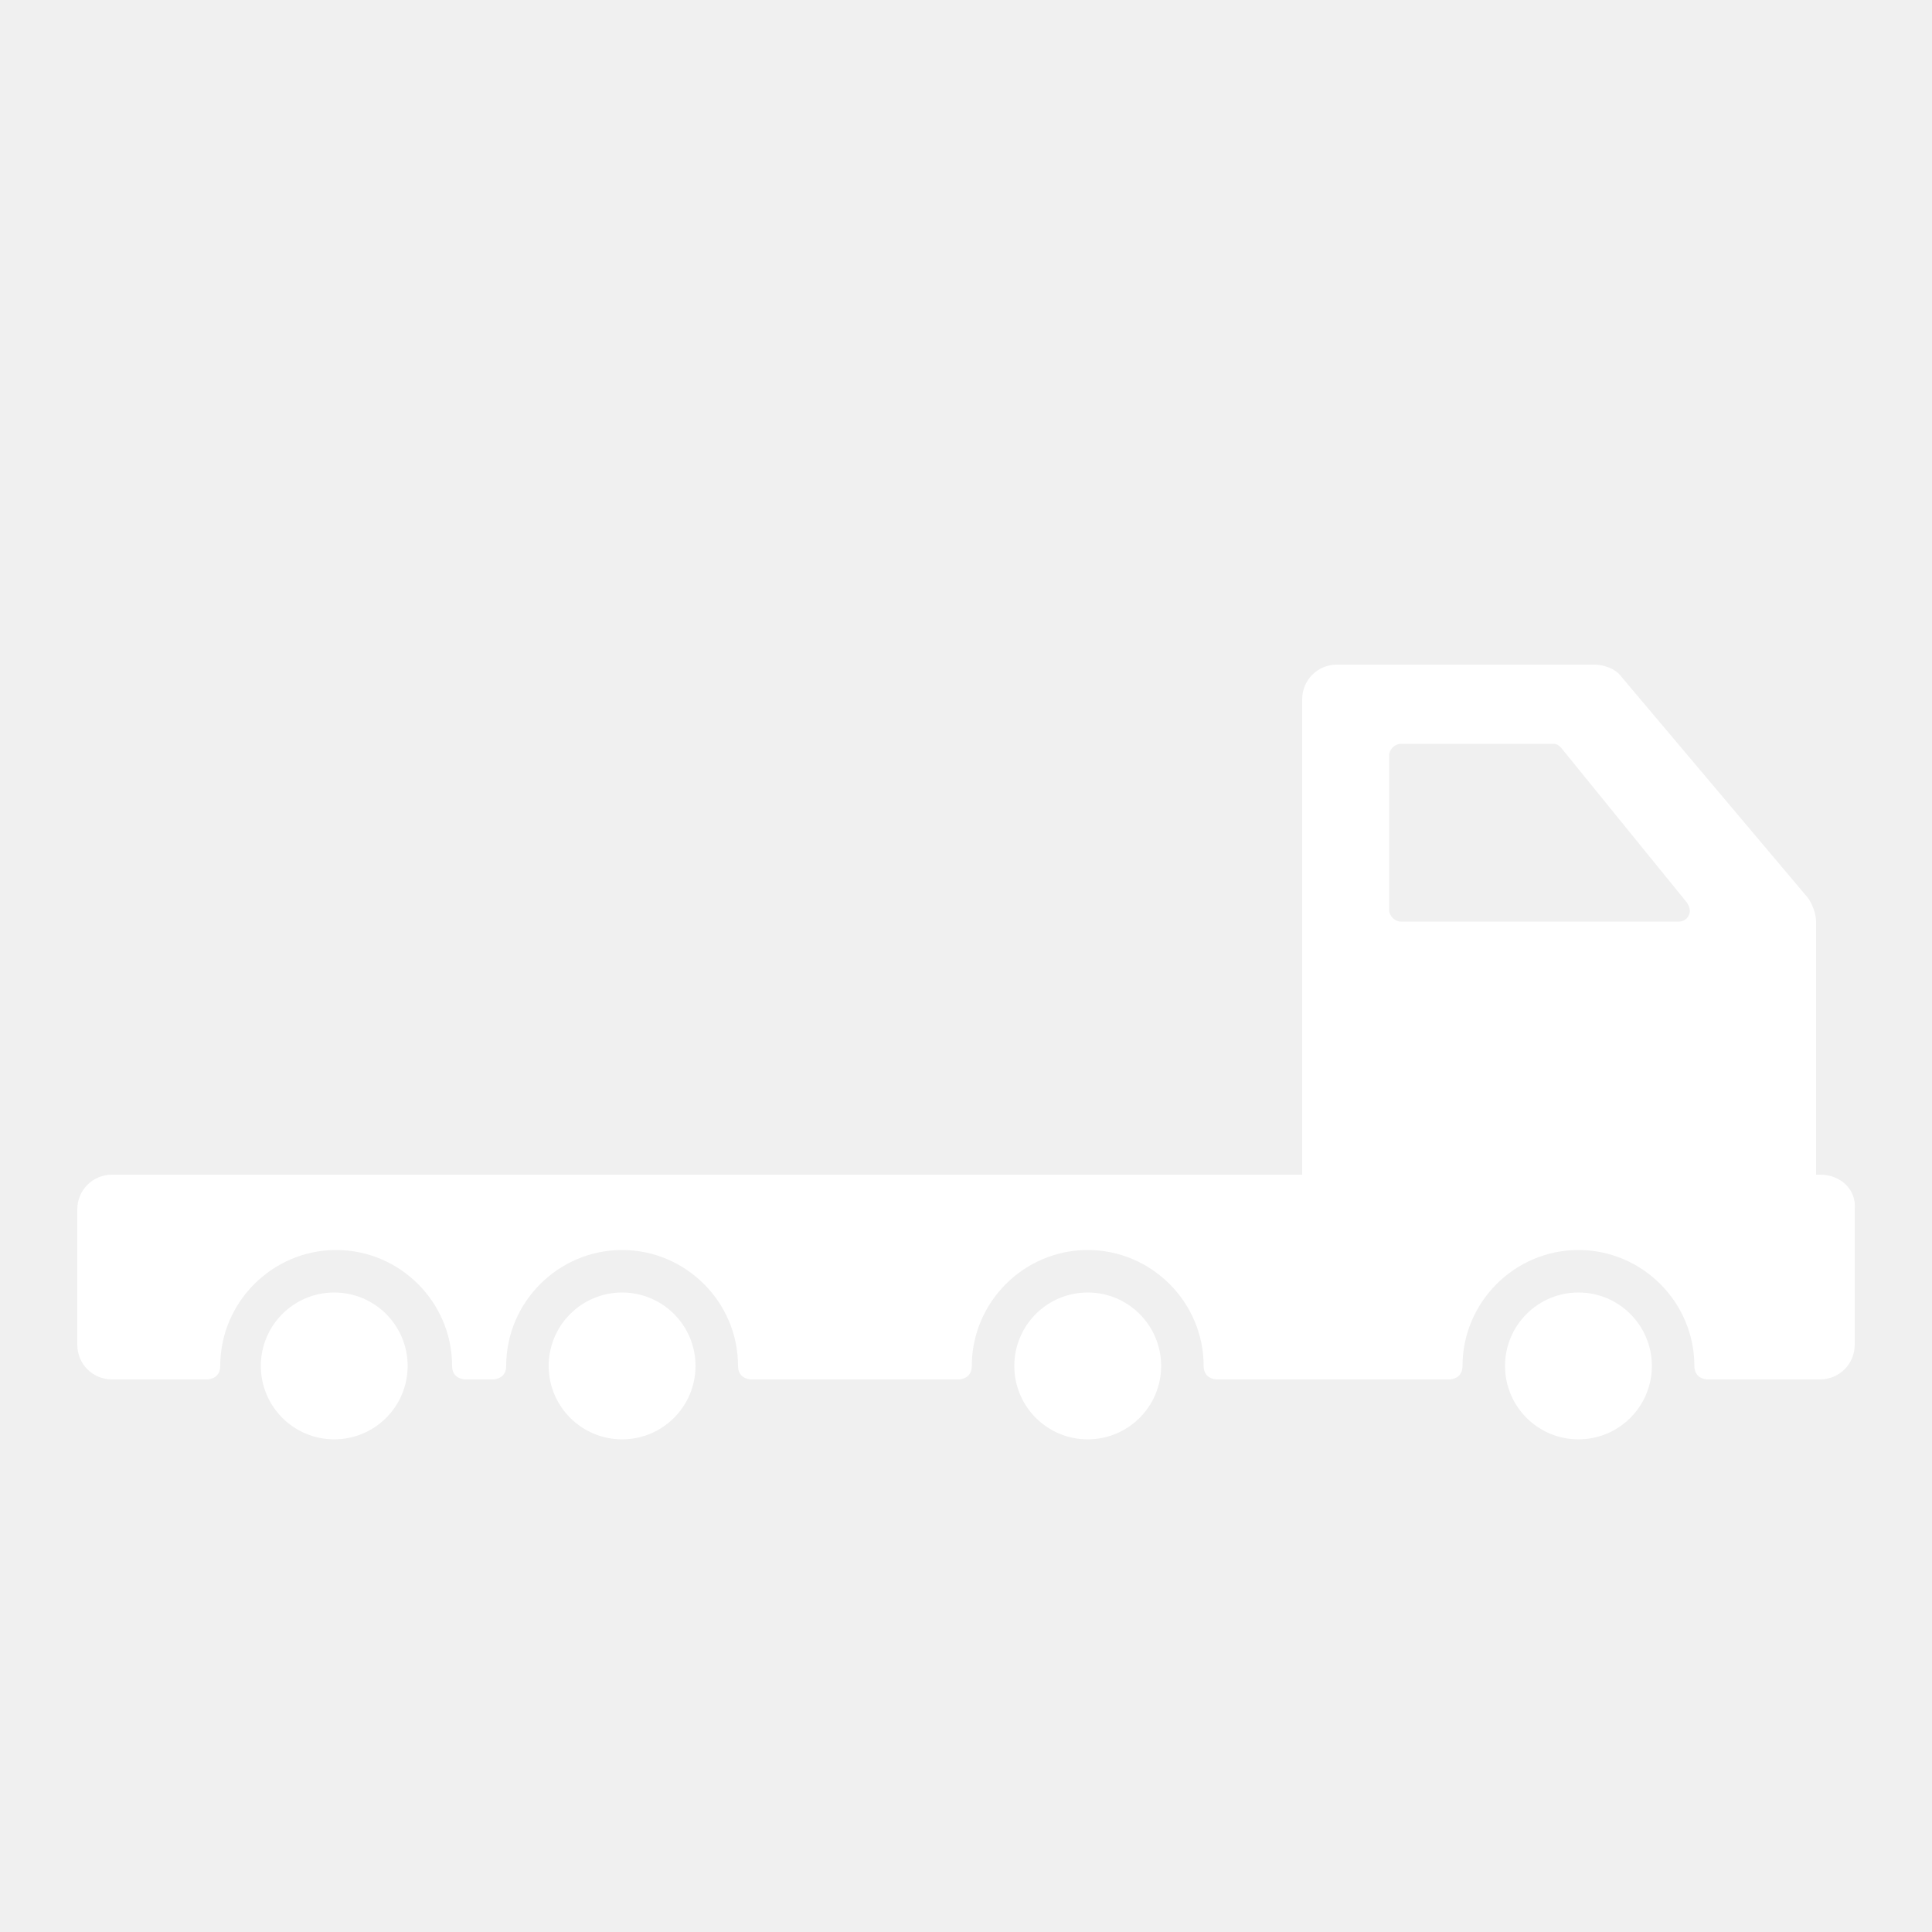
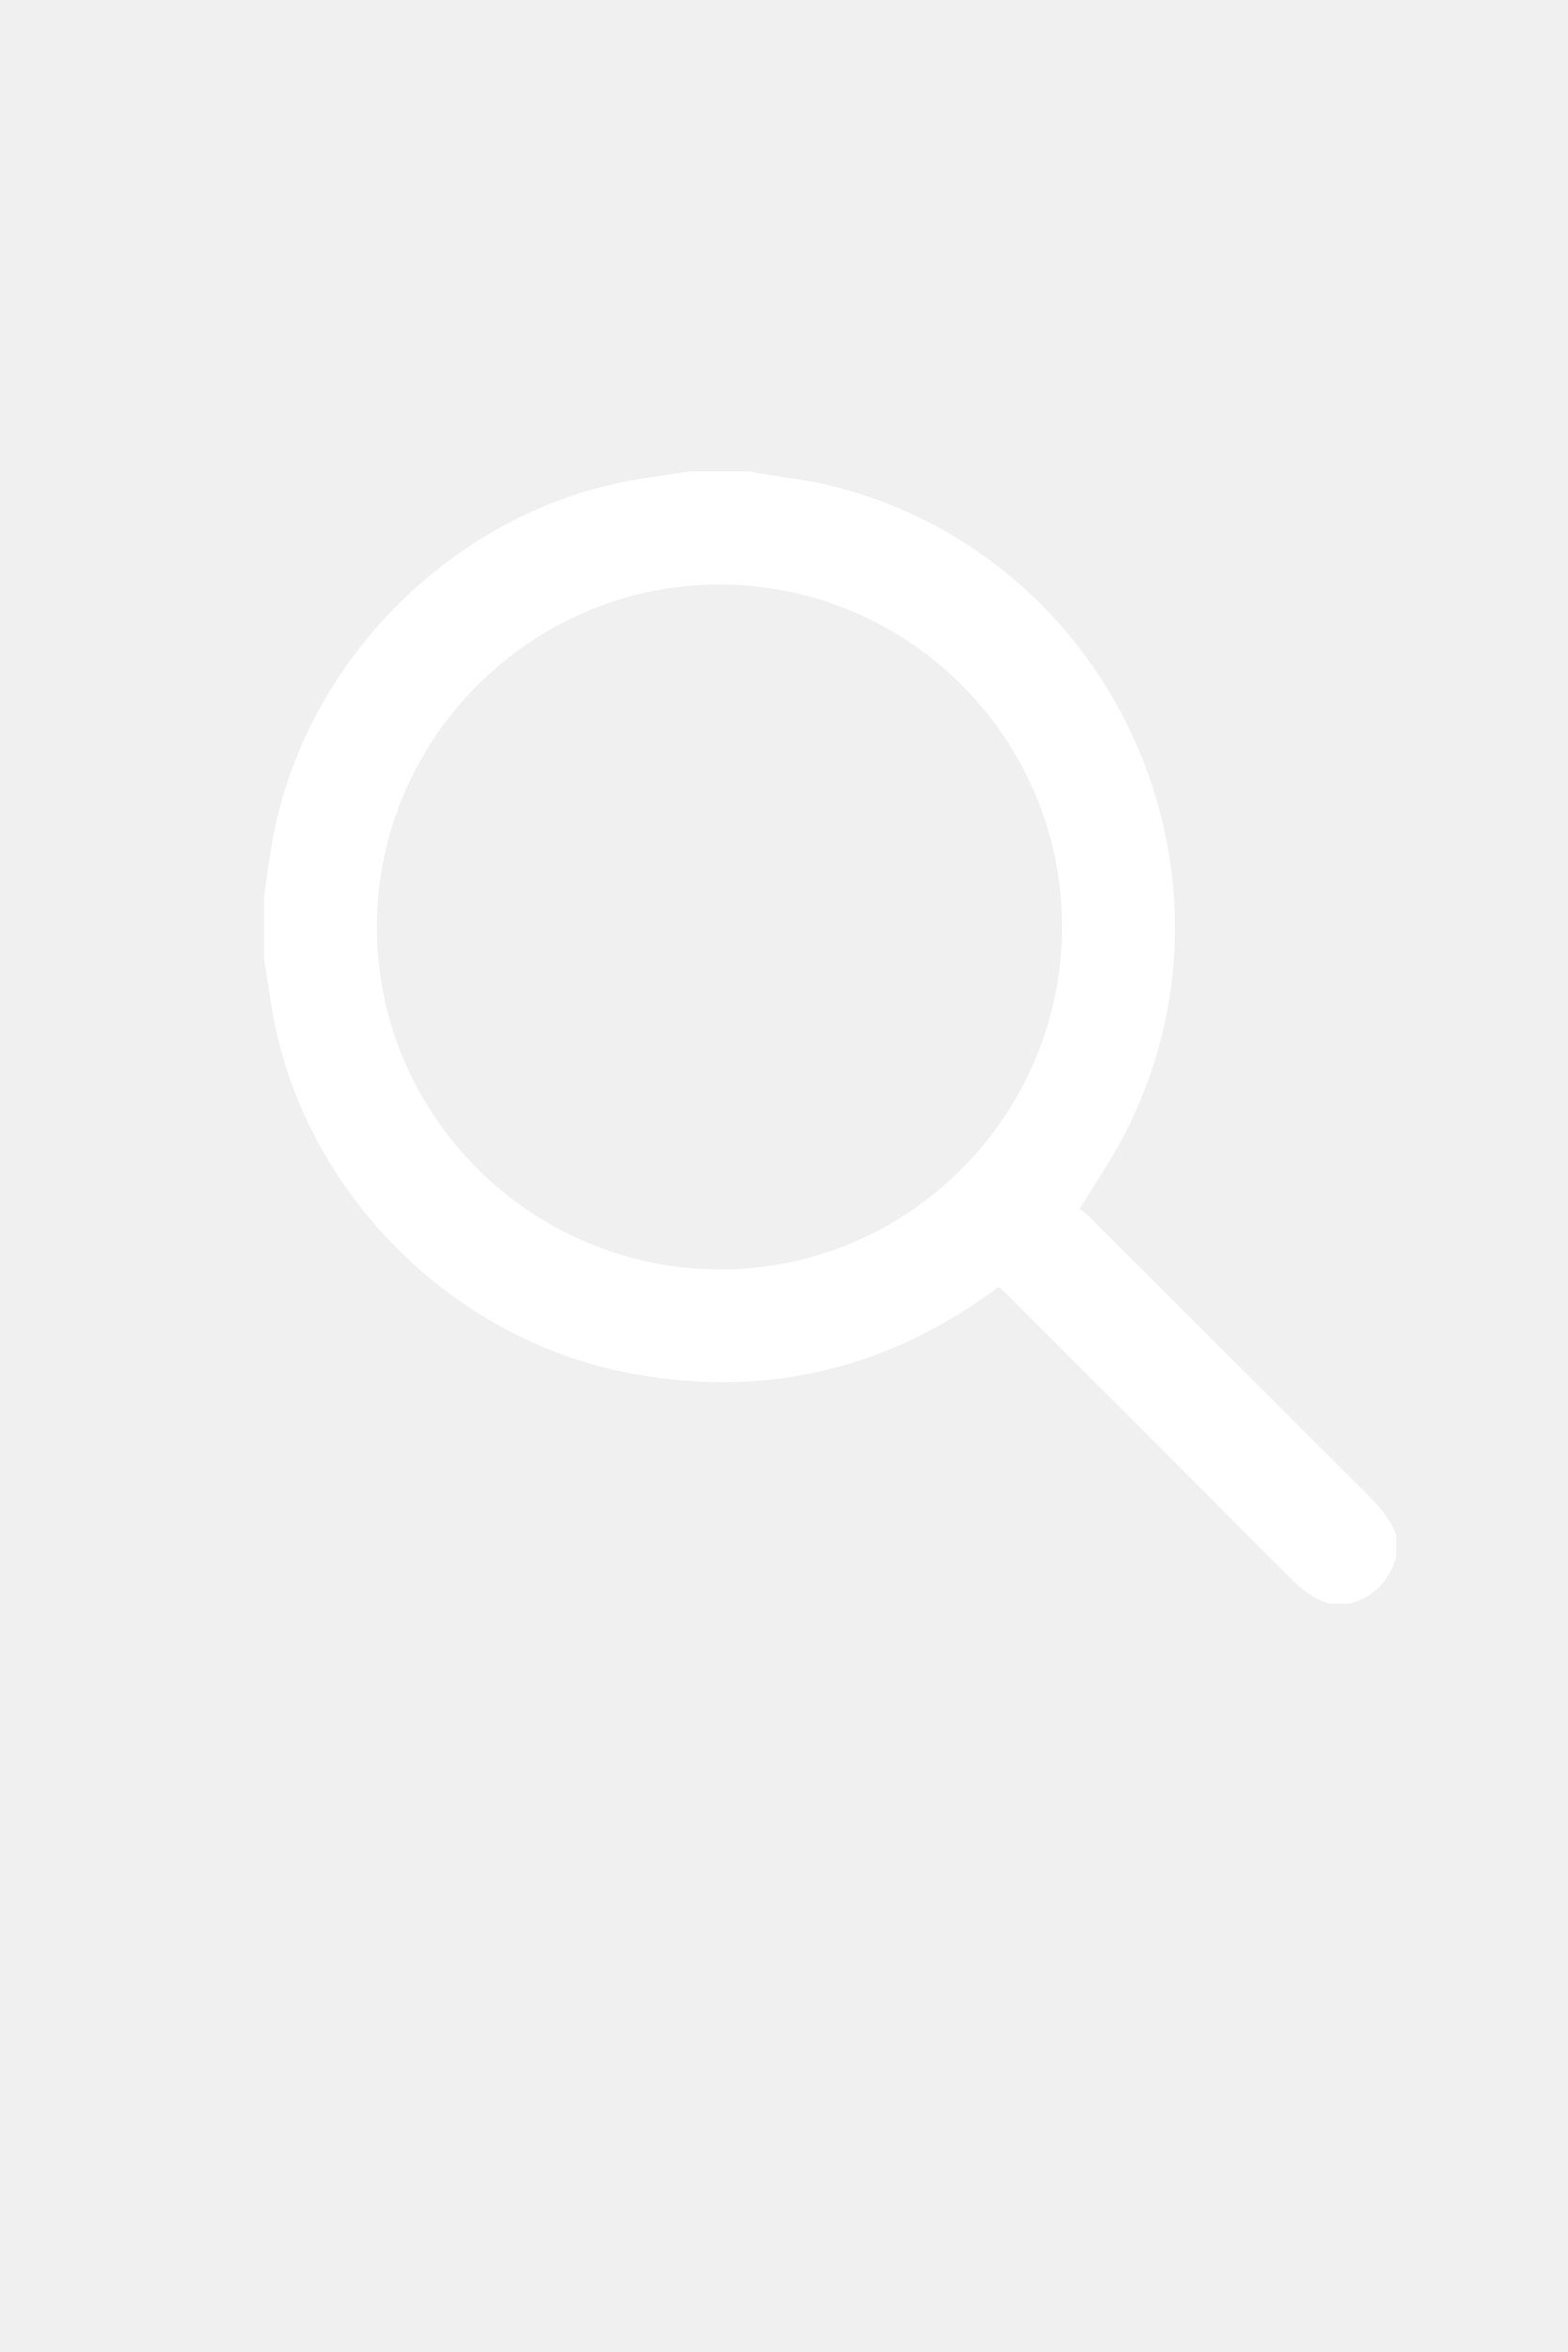
- <svg xmlns="http://www.w3.org/2000/svg" version="1.1" id="Layer_1" x="0px" y="0px" viewBox="0 0 100 100" style="enable-background:new 0 0 100 100;" xml:space="preserve">
-   <style type="text/css">
- 	.st0{fill:#FFFFFF;}
- </style>
-   <path class="st0" d="M94.2,60.8H94V47.7c0-0.4-0.2-0.9-0.4-1.2L83.9,35c-0.3-0.4-0.9-0.6-1.4-0.6H69.2c-1,0-1.8,0.8-1.8,1.8v24.6  H5.8c-1,0-1.8,0.8-1.8,1.8v7c0,1,0.8,1.8,1.8,1.8h4.9c0.2,0,0.7-0.1,0.7-0.7c0-3.3,2.7-6,6-6s6,2.7,6,6c0,0.6,0.5,0.7,0.7,0.7h1.4  c0.2,0,0.7-0.1,0.7-0.7c0-3.3,2.7-6,6-6s6,2.7,6,6c0,0.6,0.5,0.7,0.7,0.7h10.7c0.2,0,0.7-0.1,0.7-0.7c0-3.3,2.7-6,6-6s6,2.7,6,6  c0,0.6,0.5,0.7,0.7,0.7h12c0.2,0,0.7-0.1,0.7-0.7c0-3.3,2.7-6,6-6s6,2.7,6,6c0,0.6,0.5,0.7,0.7,0.7h5.8c1,0,1.8-0.8,1.8-1.8v-7  C96.1,61.6,95.3,60.8,94.2,60.8z M87.4,47.4c-0.1,0.2-0.3,0.3-0.5,0.3l0,0H72.5c-0.3,0-0.6-0.3-0.6-0.6v-8c0-0.3,0.3-0.6,0.6-0.6  h7.9c0.2,0,0.3,0.1,0.4,0.2l6.5,8C87.5,47,87.5,47.2,87.4,47.4z" />
-   <path class="st0" d="M85.5,70.7c0,2.1-1.7,3.8-3.8,3.8c-2.1,0-3.8-1.7-3.8-3.8s1.7-3.8,3.8-3.8C83.8,66.9,85.5,68.6,85.5,70.7z" />
-   <path class="st0" d="M60.1,70.7c0,2.1-1.7,3.8-3.8,3.8s-3.8-1.7-3.8-3.8s1.7-3.8,3.8-3.8C58.4,66.9,60.1,68.6,60.1,70.7z" />
-   <circle class="st0" cx="32.2" cy="70.7" r="3.8" />
-   <circle class="st0" cx="17.3" cy="70.7" r="3.8" />
+ <svg xmlns="http://www.w3.org/2000/svg" version="1.1" id="Layer_1" x="0px" y="0px" width="864px" height="1296px" viewBox="0 0 864 1296" enable-background="new 0 0 864 1296" xml:space="preserve">
+   <path fill="#FFFFFF" d="M380.715,259.705c10.968,0,21.936,0,32.905,0c1.547,0.369,3.081,0.826,4.645,1.095  c13.774,2.367,27.8,3.738,41.292,7.192c156.04,39.957,234.36,216.738,159.14,359.118c-6.887,13.035-15.288,25.271-23.732,39.1  c1.308,0.988,3.459,2.251,5.17,3.959c50.726,50.652,101.365,101.39,152.145,151.988c7.065,7.037,13.892,14.069,17.201,23.742  c0,4.062,0,8.124,0,12.187c-3.799,13.264-12.39,21.735-25.593,25.593c-3.656,0-7.312,0-10.968,0  c-9.355-2.515-16.227-8.554-22.912-15.264c-51.578-51.791-103.311-103.431-155.002-155.11c-1.404-1.404-2.895-2.722-4.151-3.898  c-0.641,0.127-0.877,0.109-1.032,0.214c-0.843,0.561-1.678,1.133-2.494,1.729c-59.515,43.368-125.468,58.843-198.031,45.753  c-96.998-17.497-177.66-95.763-197.718-192.144c-2.554-12.271-4.074-24.755-6.073-37.14c0-11.375,0-22.75,0-34.124  c1.58-10.364,2.906-20.772,4.778-31.083c17.479-96.237,96.288-177.055,192.09-196.804  C355.035,263.198,367.928,261.71,380.715,259.705z M207.707,510.399c-0.308,103.687,84.351,188.622,188.475,189.093  c103.765,0.469,188.82-84.222,189.139-188.334c0.32-103.906-84.295-188.833-188.385-189.076  C293.111,321.84,208.014,406.525,207.707,510.399z" />
</svg>
